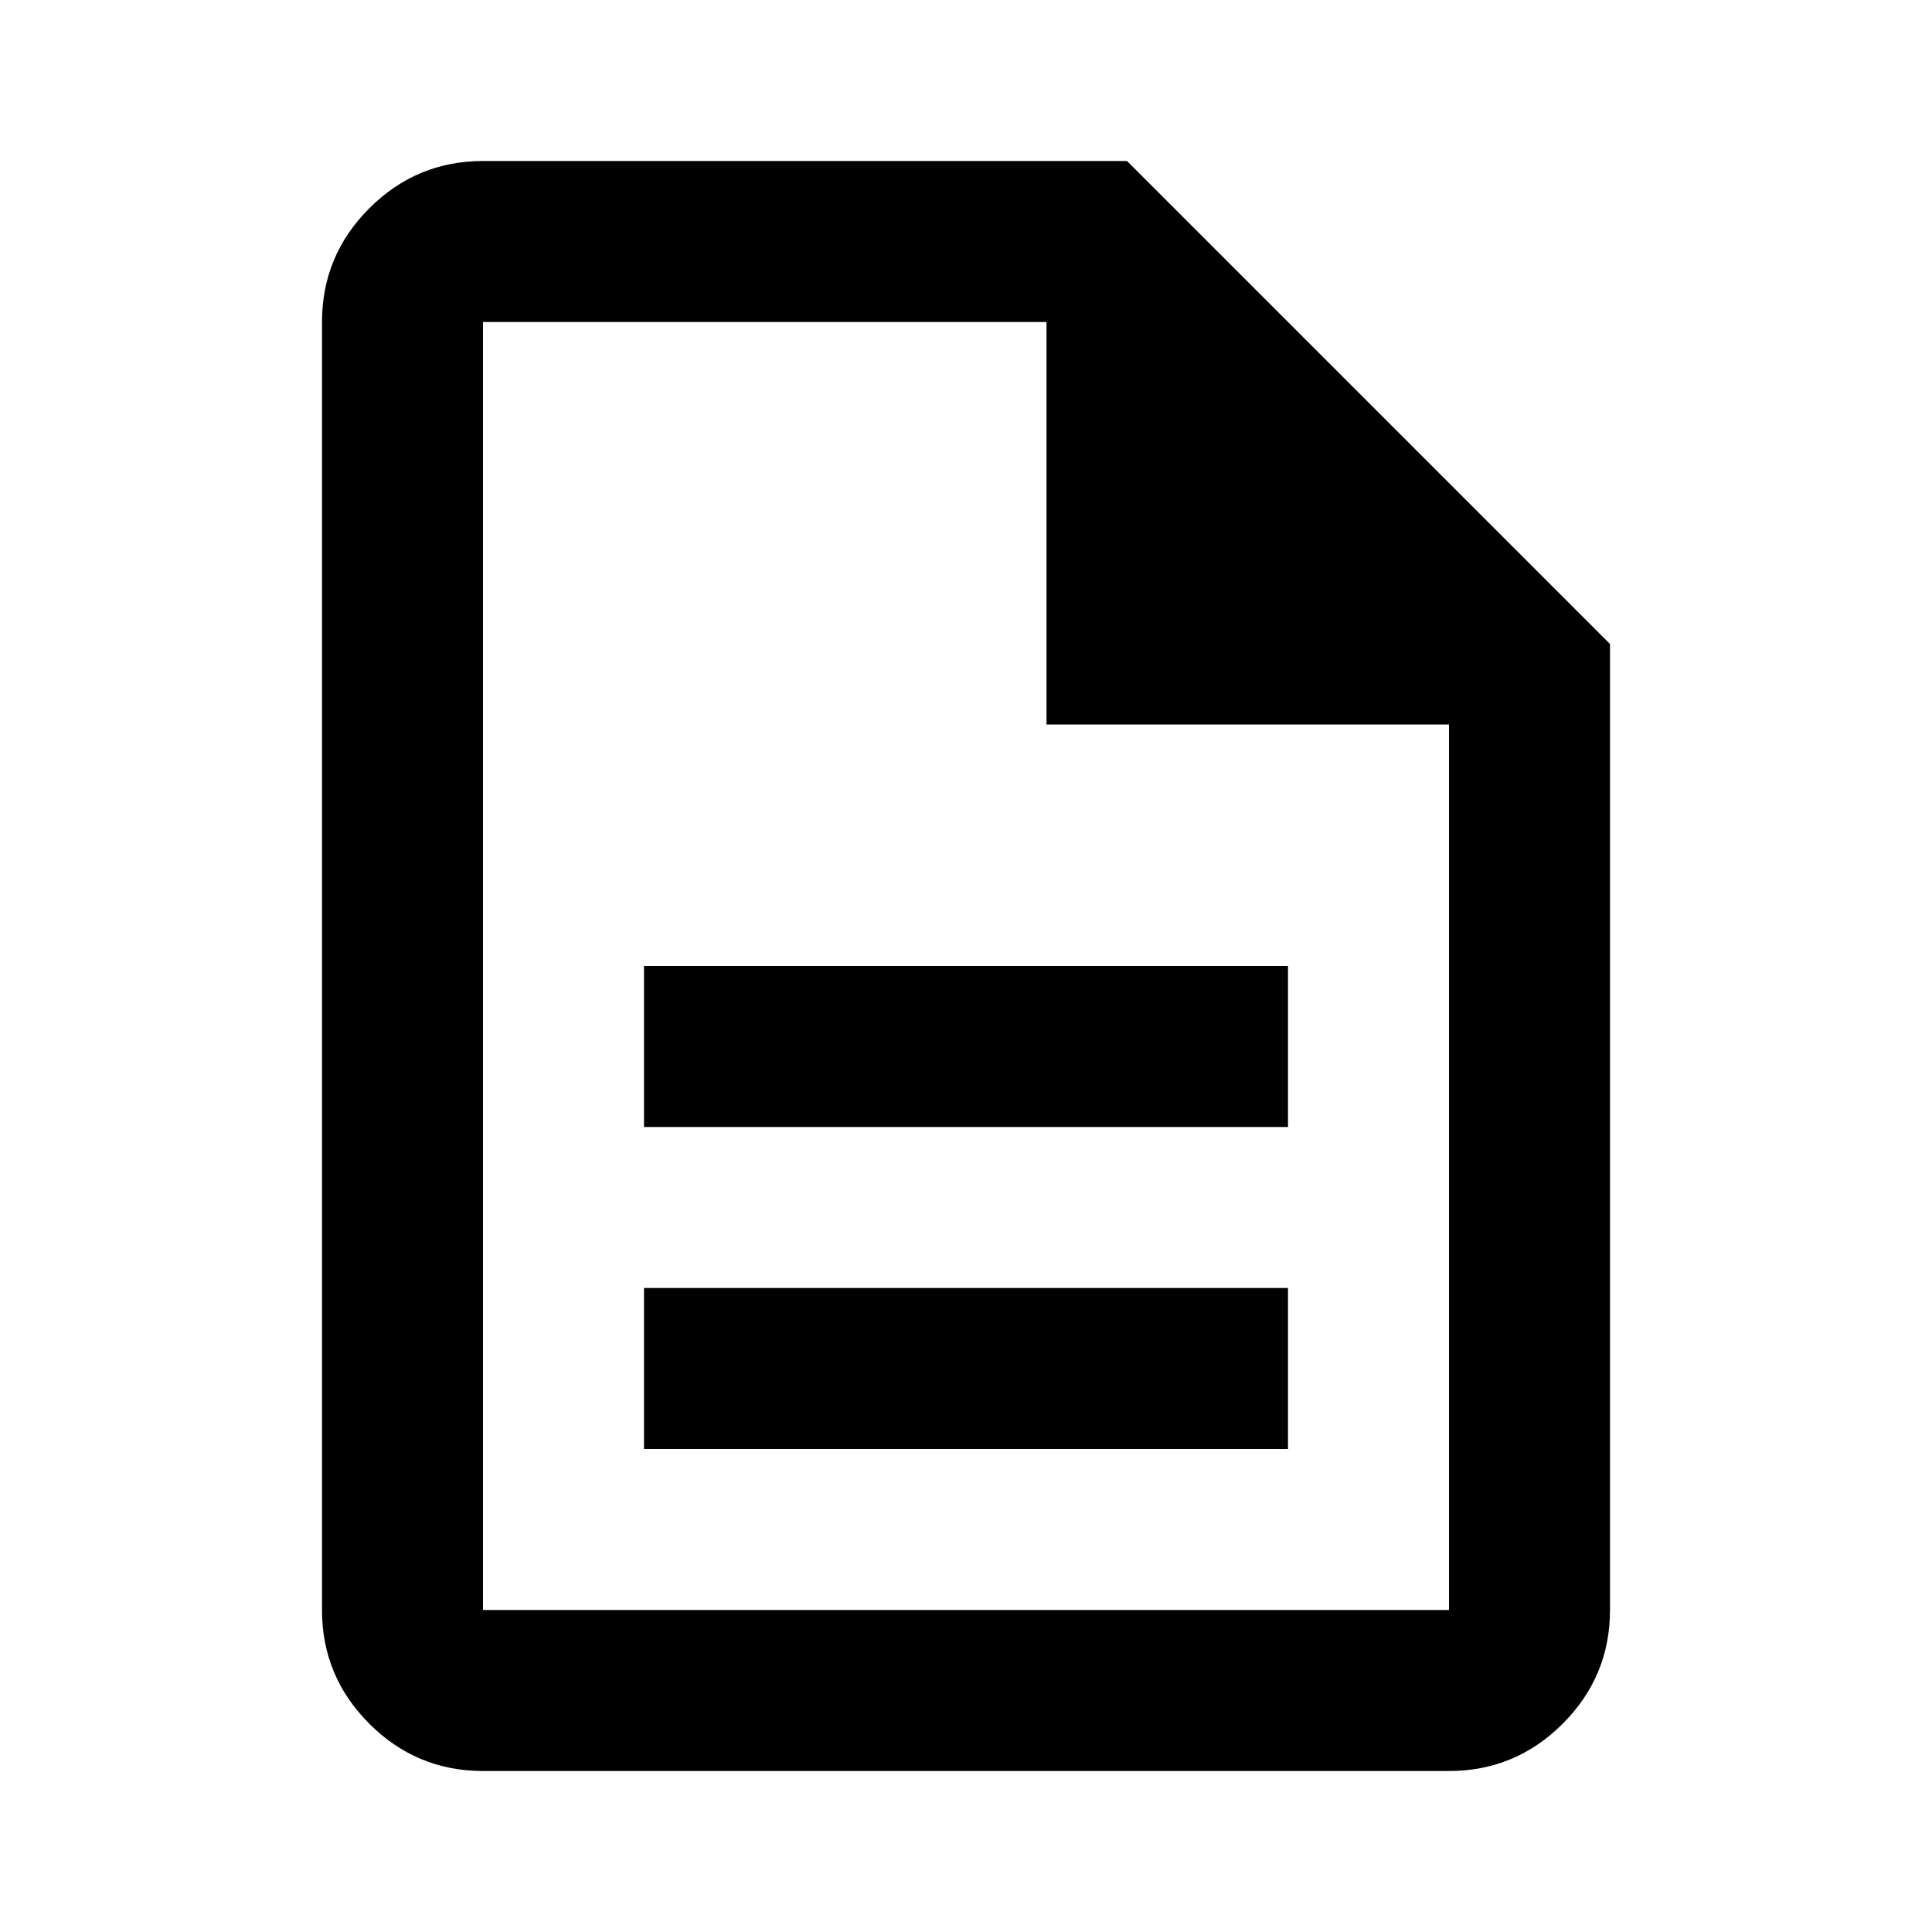
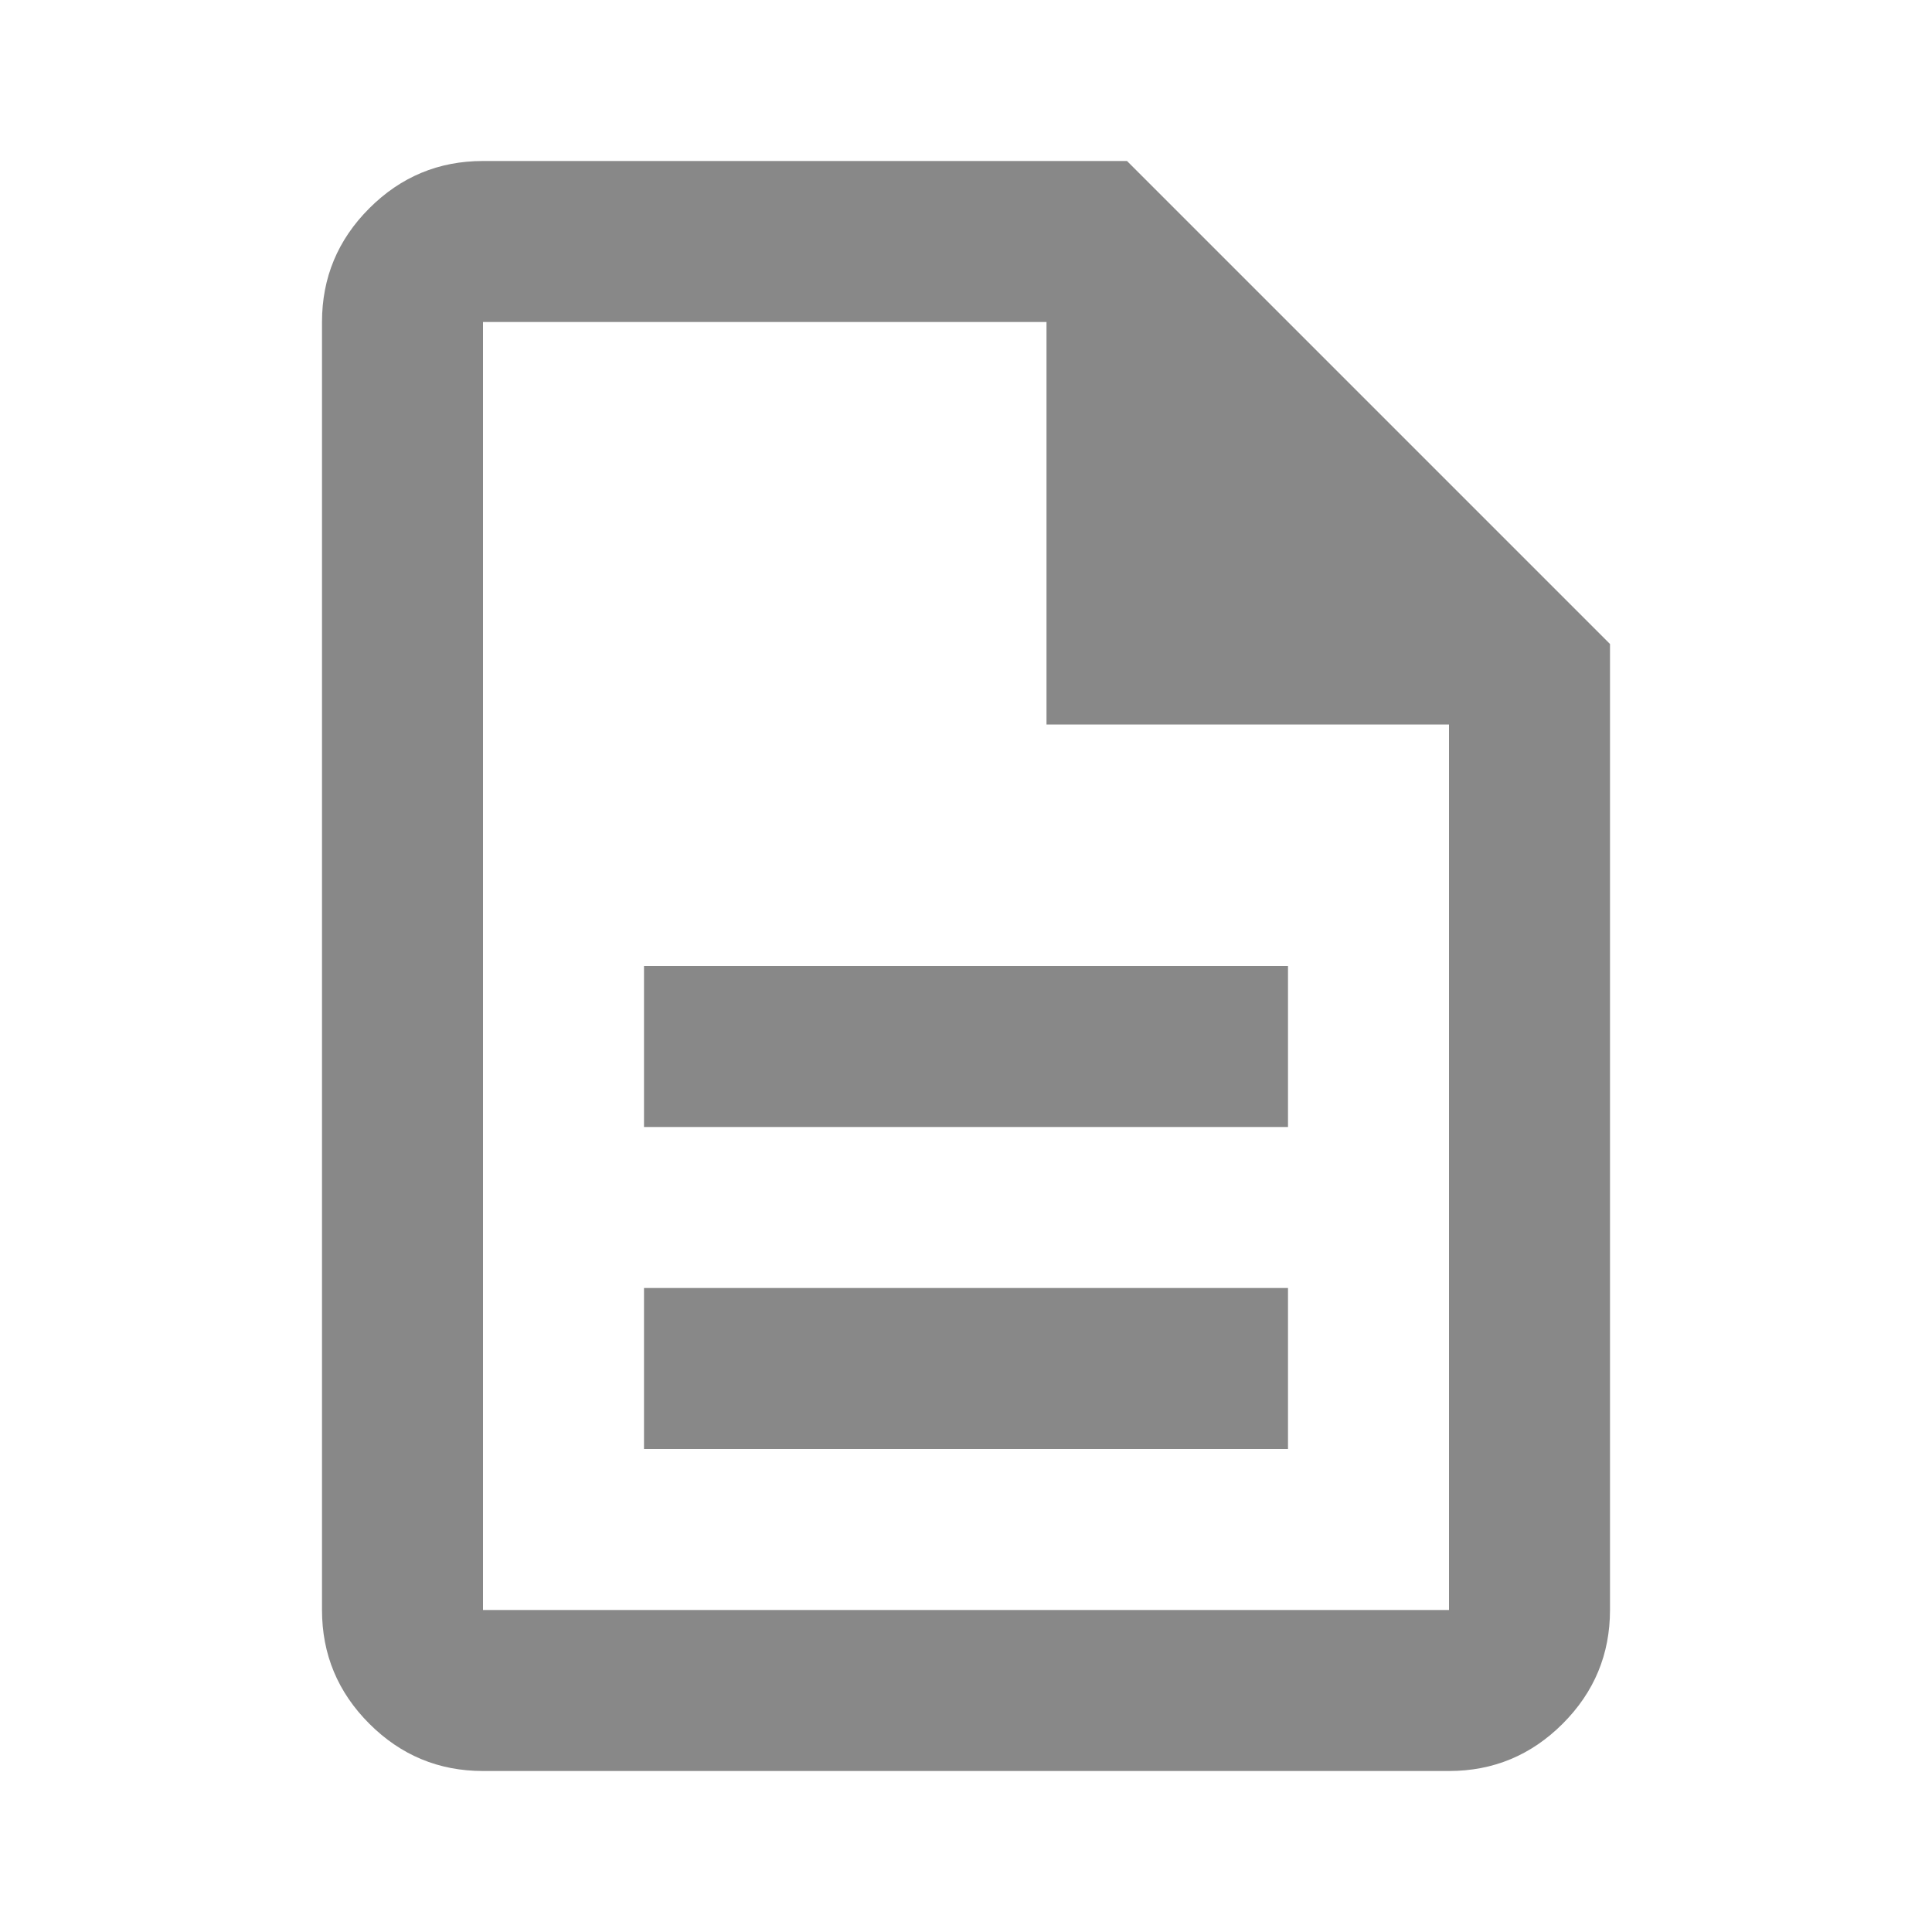
- <svg xmlns="http://www.w3.org/2000/svg" height="24" viewBox="0 -960 960 960" width="24">
+ <svg xmlns="http://www.w3.org/2000/svg" height="24" viewBox="0 -960 960 960" width="24" fill="#888888">
  <path d="M320-240h320v-80H320v80Zm0-160h320v-80H320v80ZM240-80q-33 0-56.5-23.5T160-160v-640q0-33 23.5-56.5T240-880h320l240 240v480q0 33-23.5 56.5T720-80H240Zm280-520v-200H240v640h480v-440H520ZM240-800v200-200 640-640Z" />
</svg>
